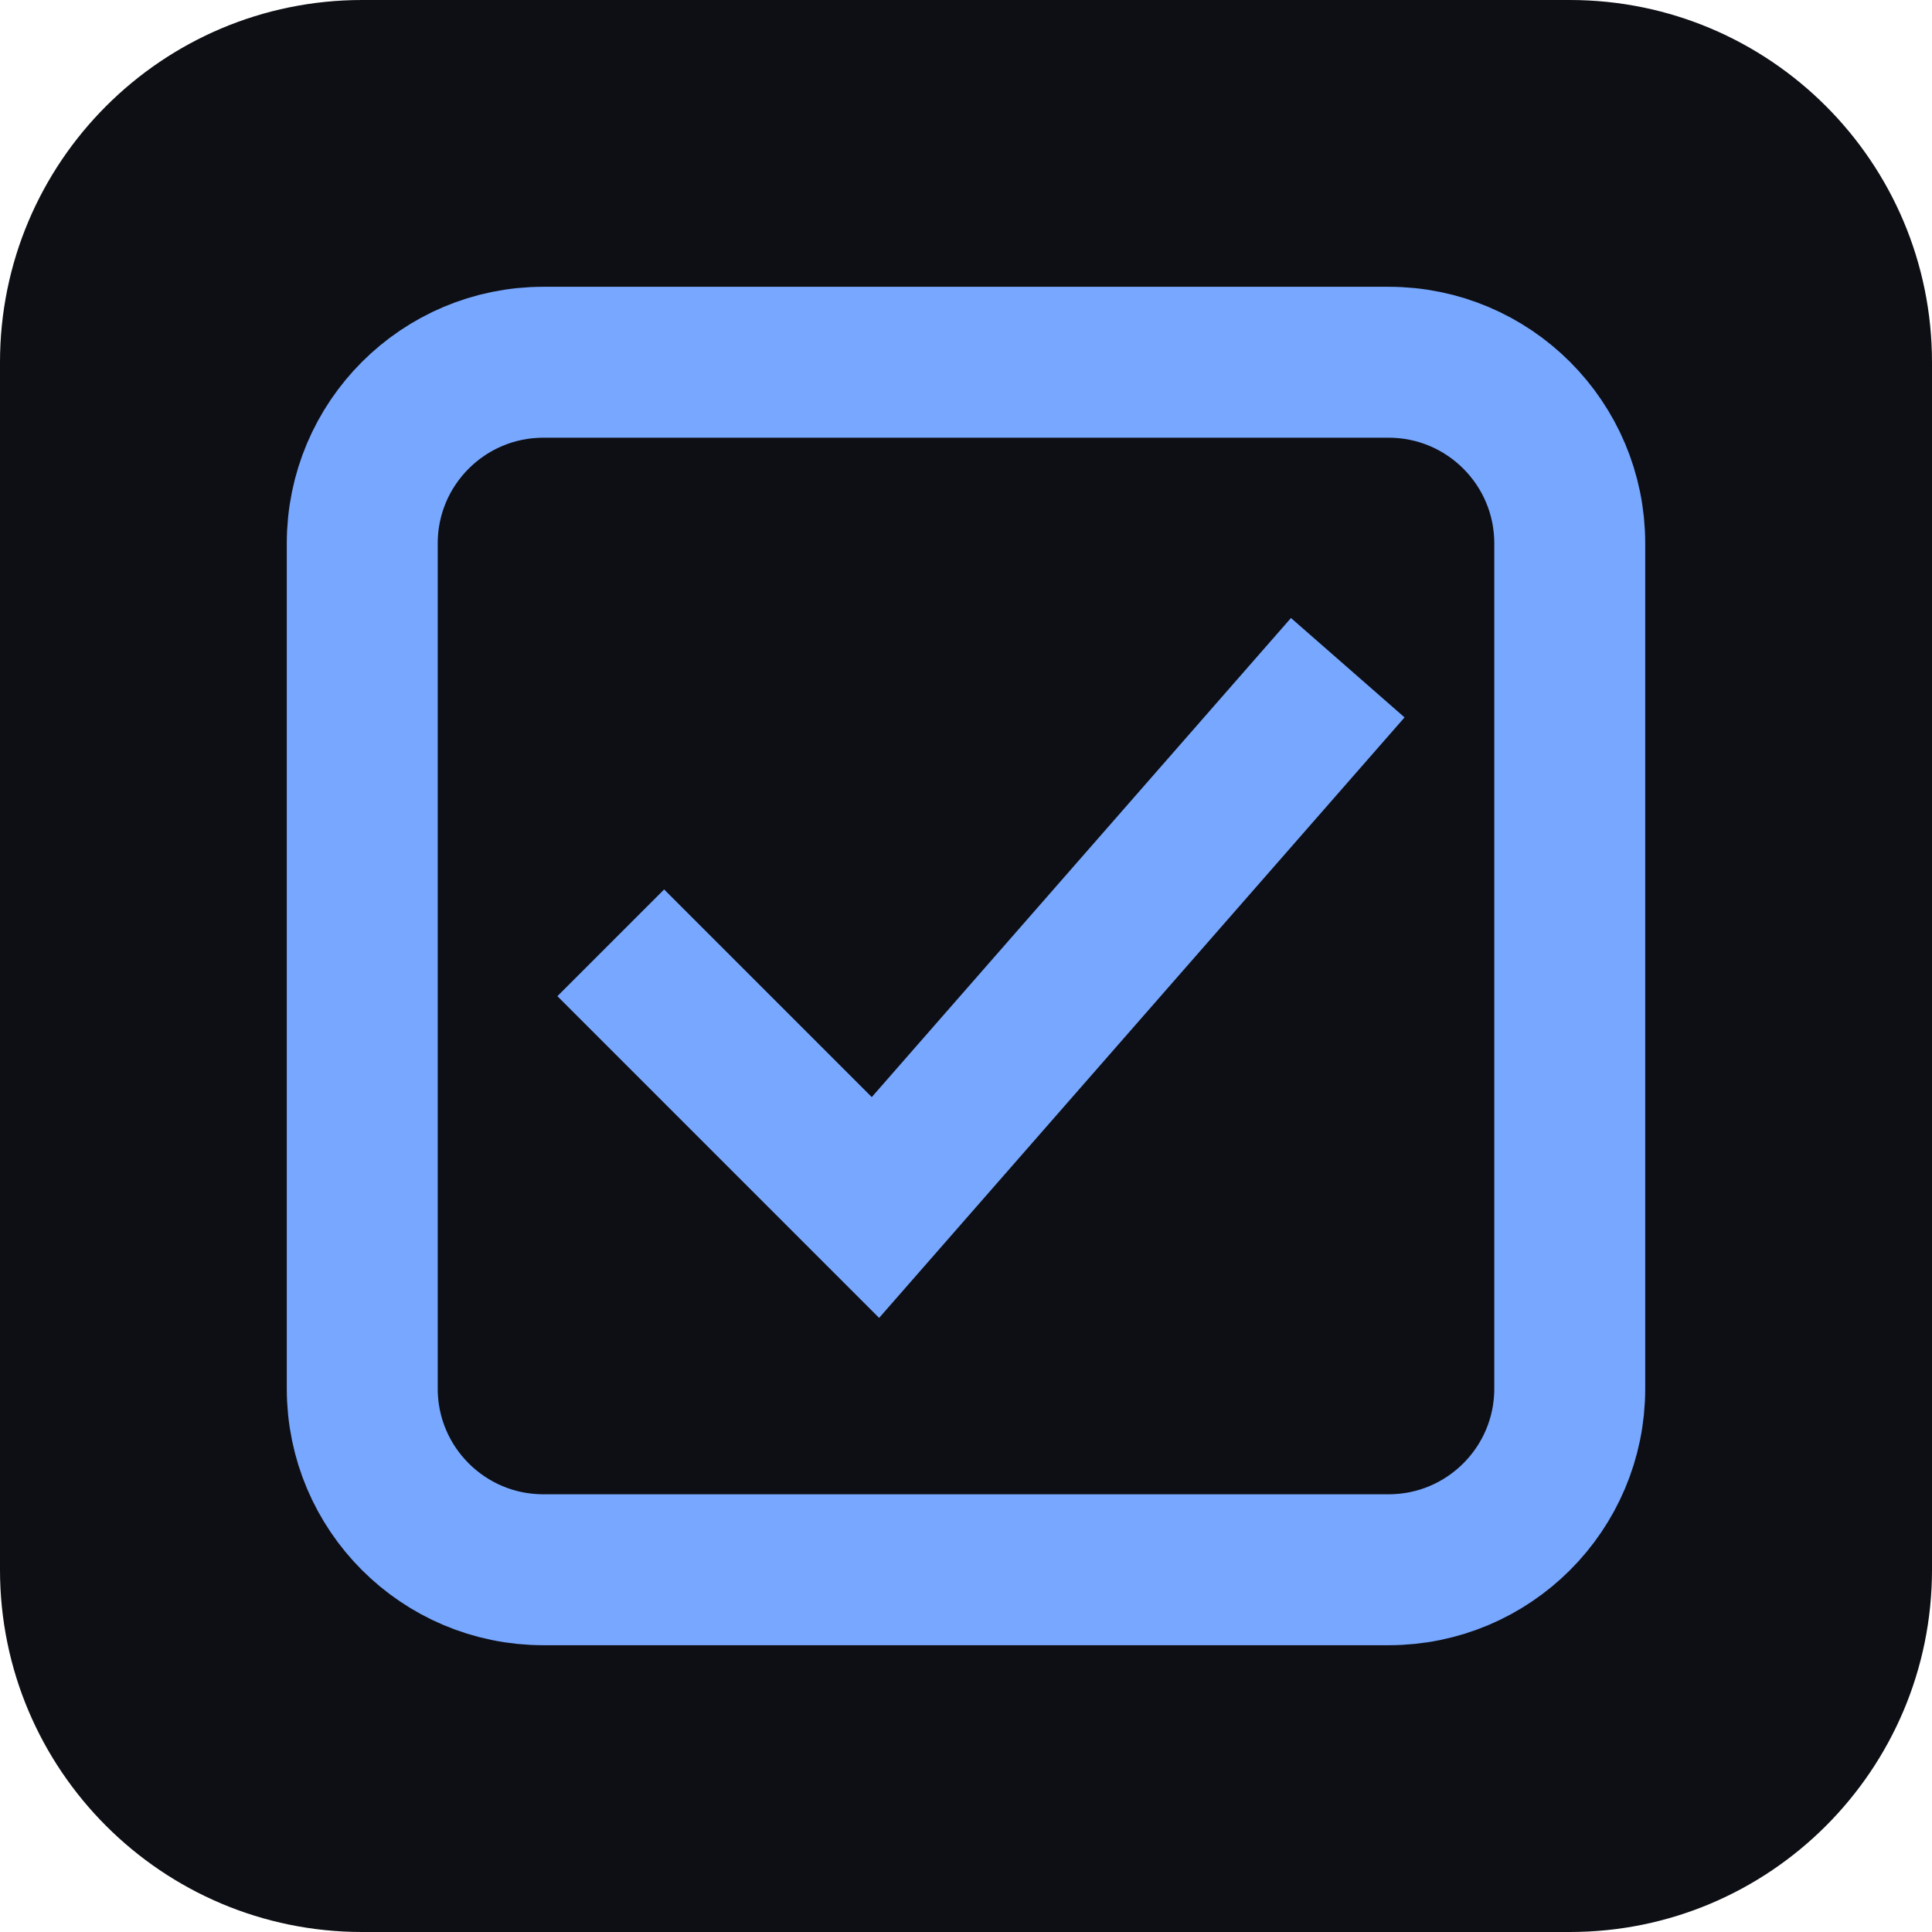
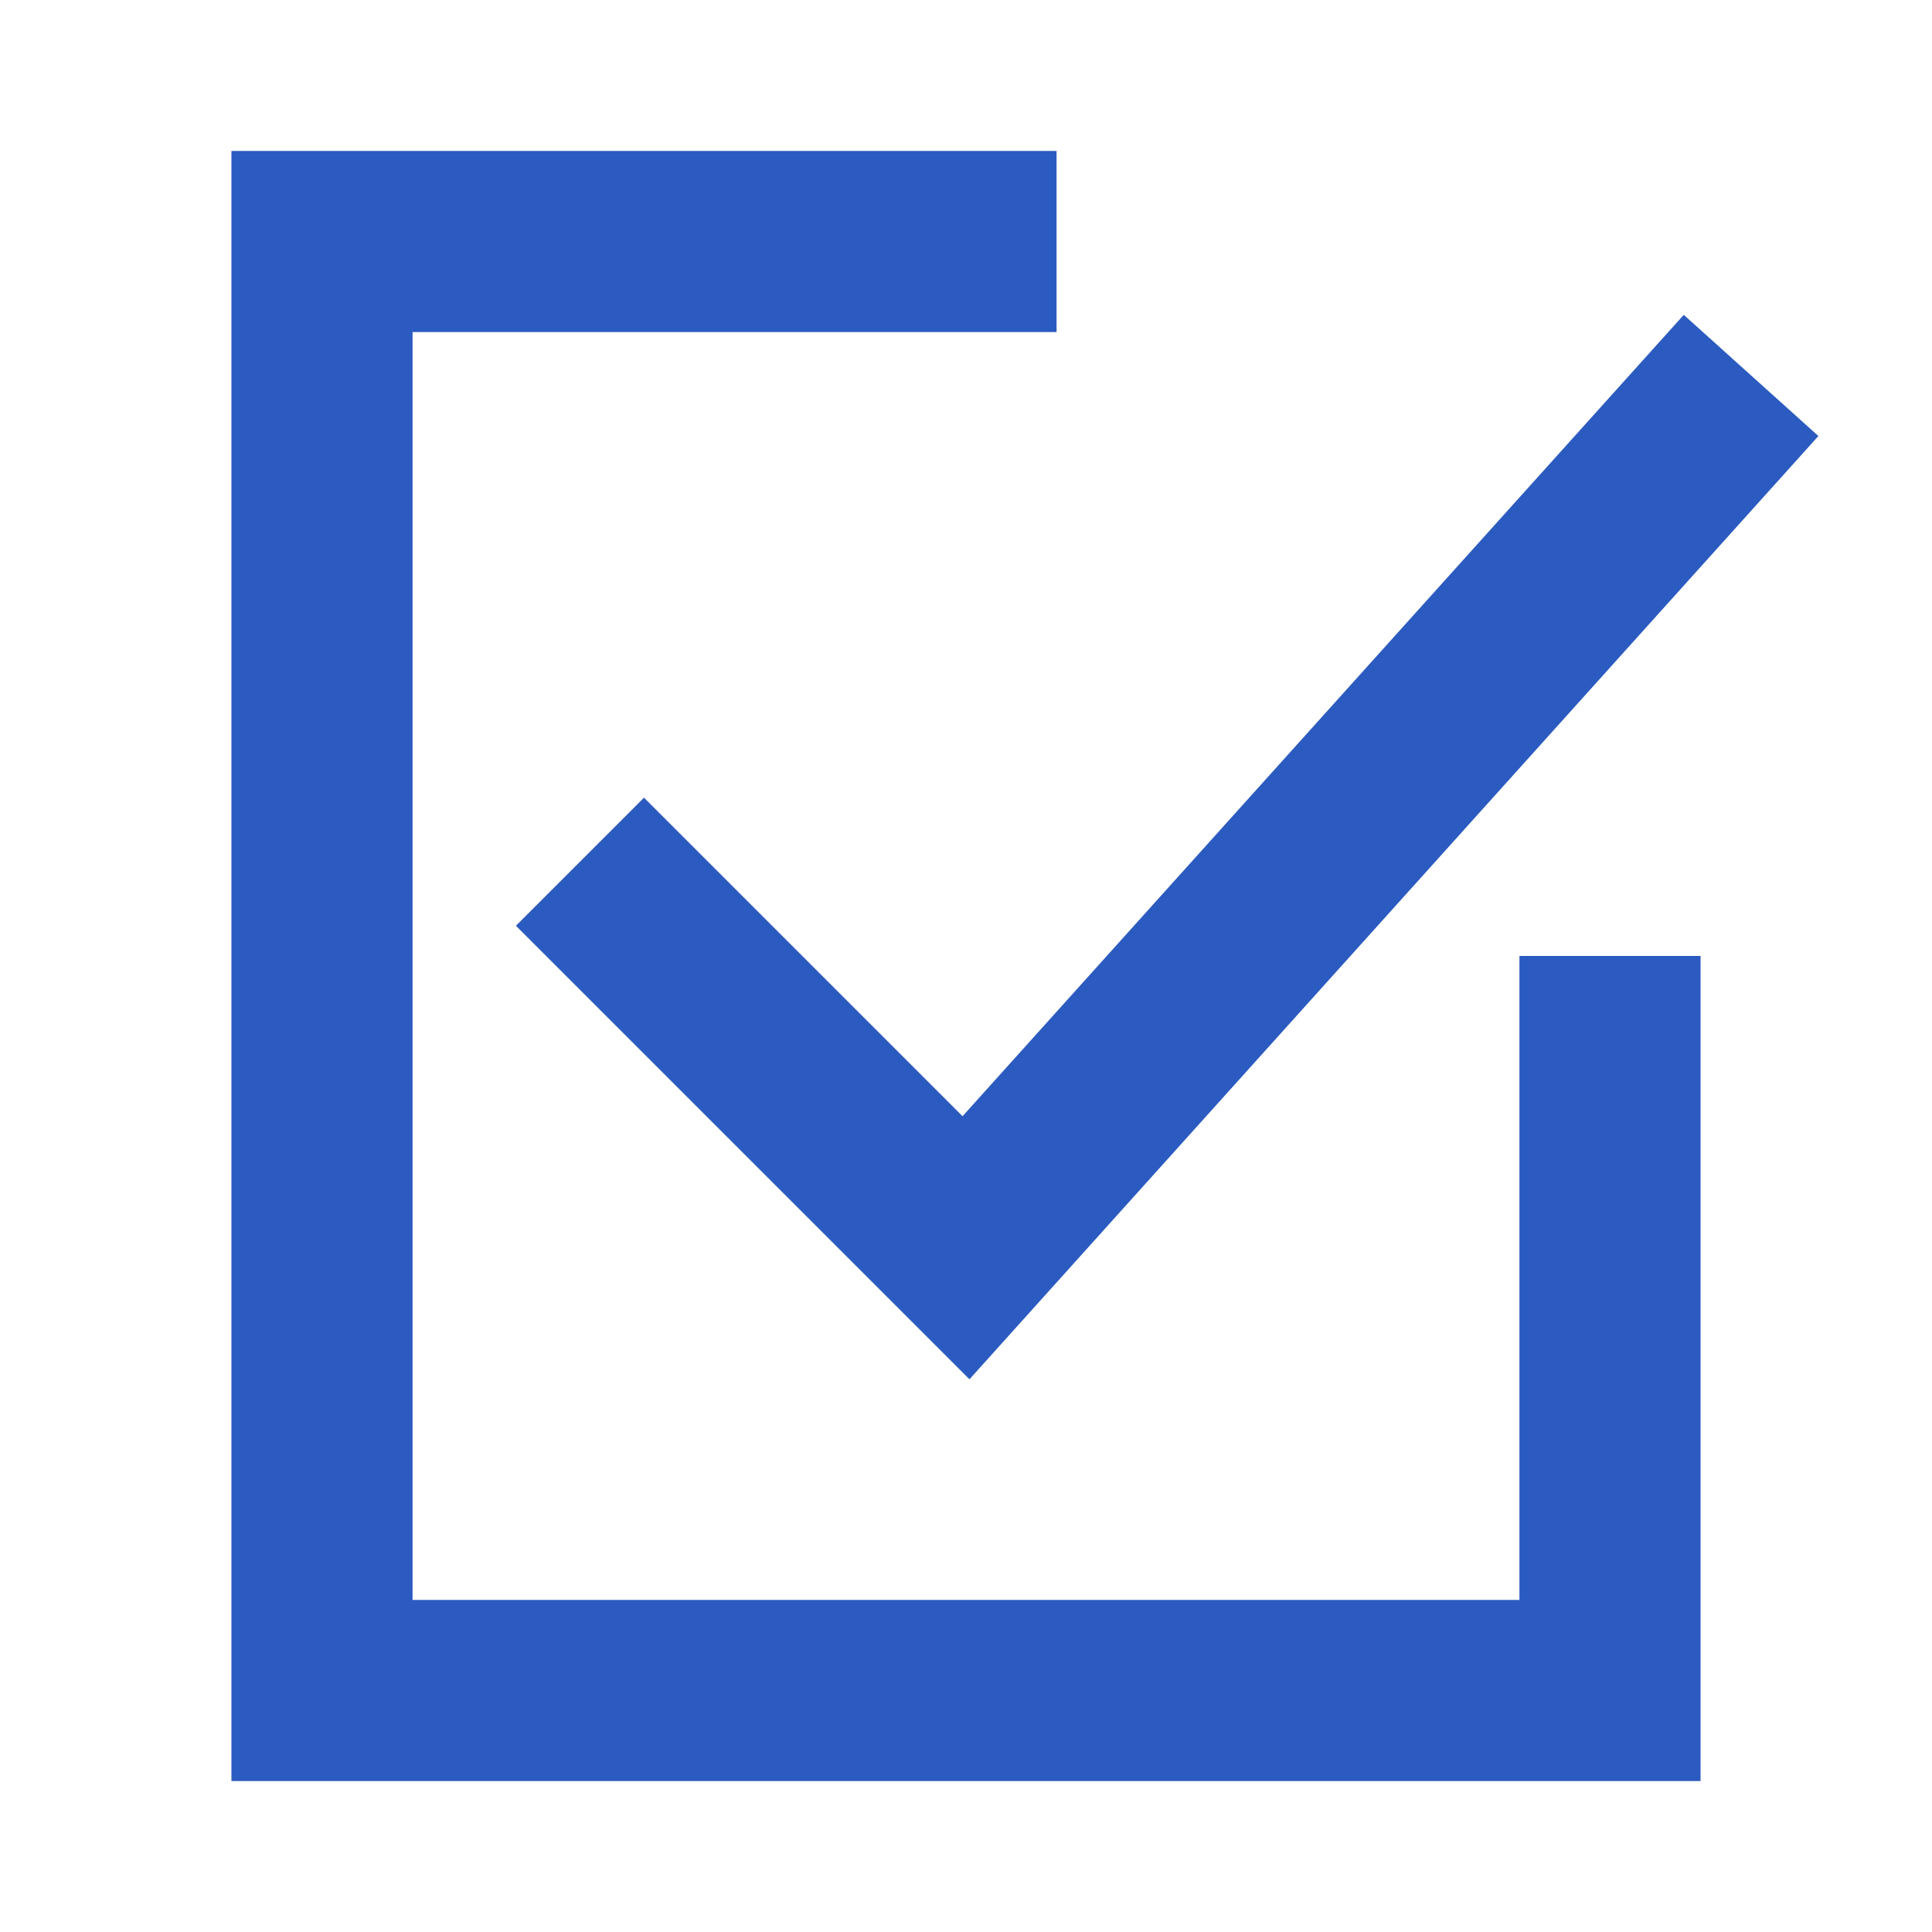
- <svg xmlns="http://www.w3.org/2000/svg" viewBox="0 0 32 32">
-   <rect width="32" height="32" rx="6" fill="#0D0F14" />
-   <rect x="6" y="6" width="20" height="20" rx="3" fill="none" stroke="#78A7FF" stroke-width="2.5" />
-   <path d="M11 16.5l3.5 3.5L21.5 12" fill="none" stroke="#78A7FF" stroke-width="2.5" stroke-linecap="square" />
+ <svg xmlns="http://www.w3.org/2000/svg" viewBox="0 0 24 24" fill="none" stroke="#2B5BC0" stroke-width="2.25" stroke-linecap="square" stroke-linejoin="miter">
+   <style>@media (prefers-color-scheme: dark) { svg { stroke: #78A7FF; } }</style>
+   <path d="M12 3H4v18h16v-8" />
+   <path d="M8 11.5l4 4L21 5.5" />
</svg>
